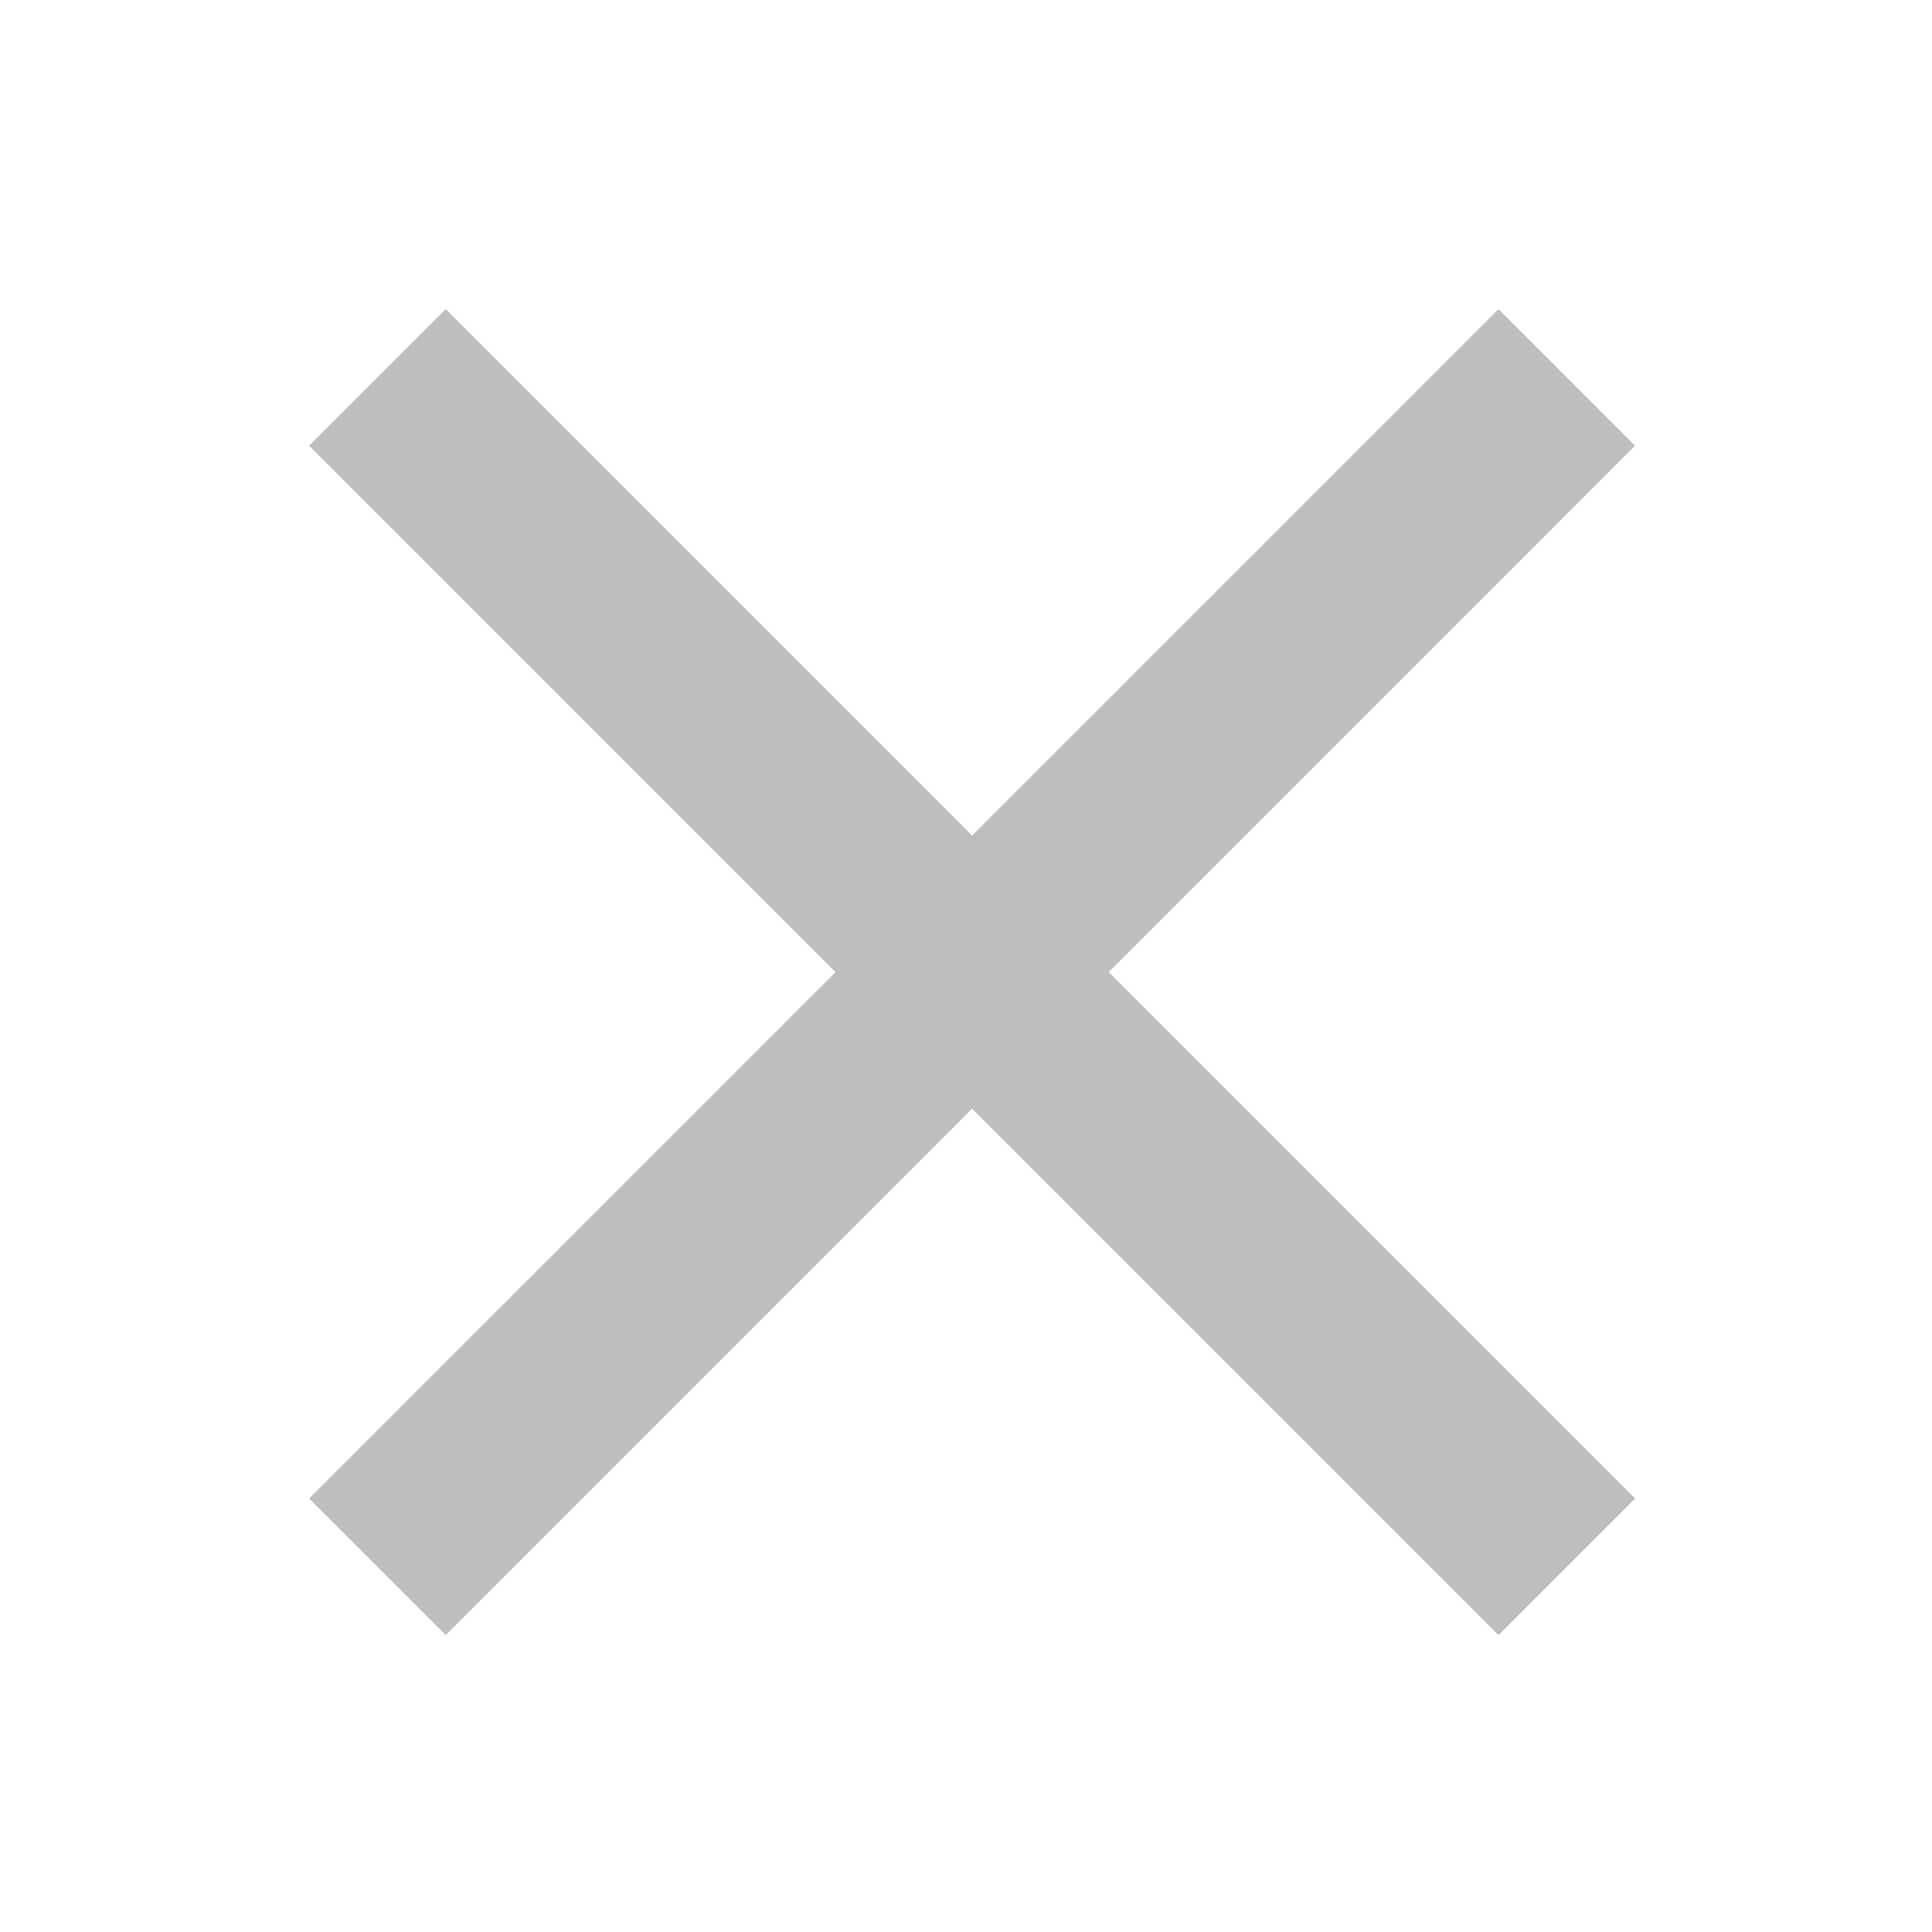
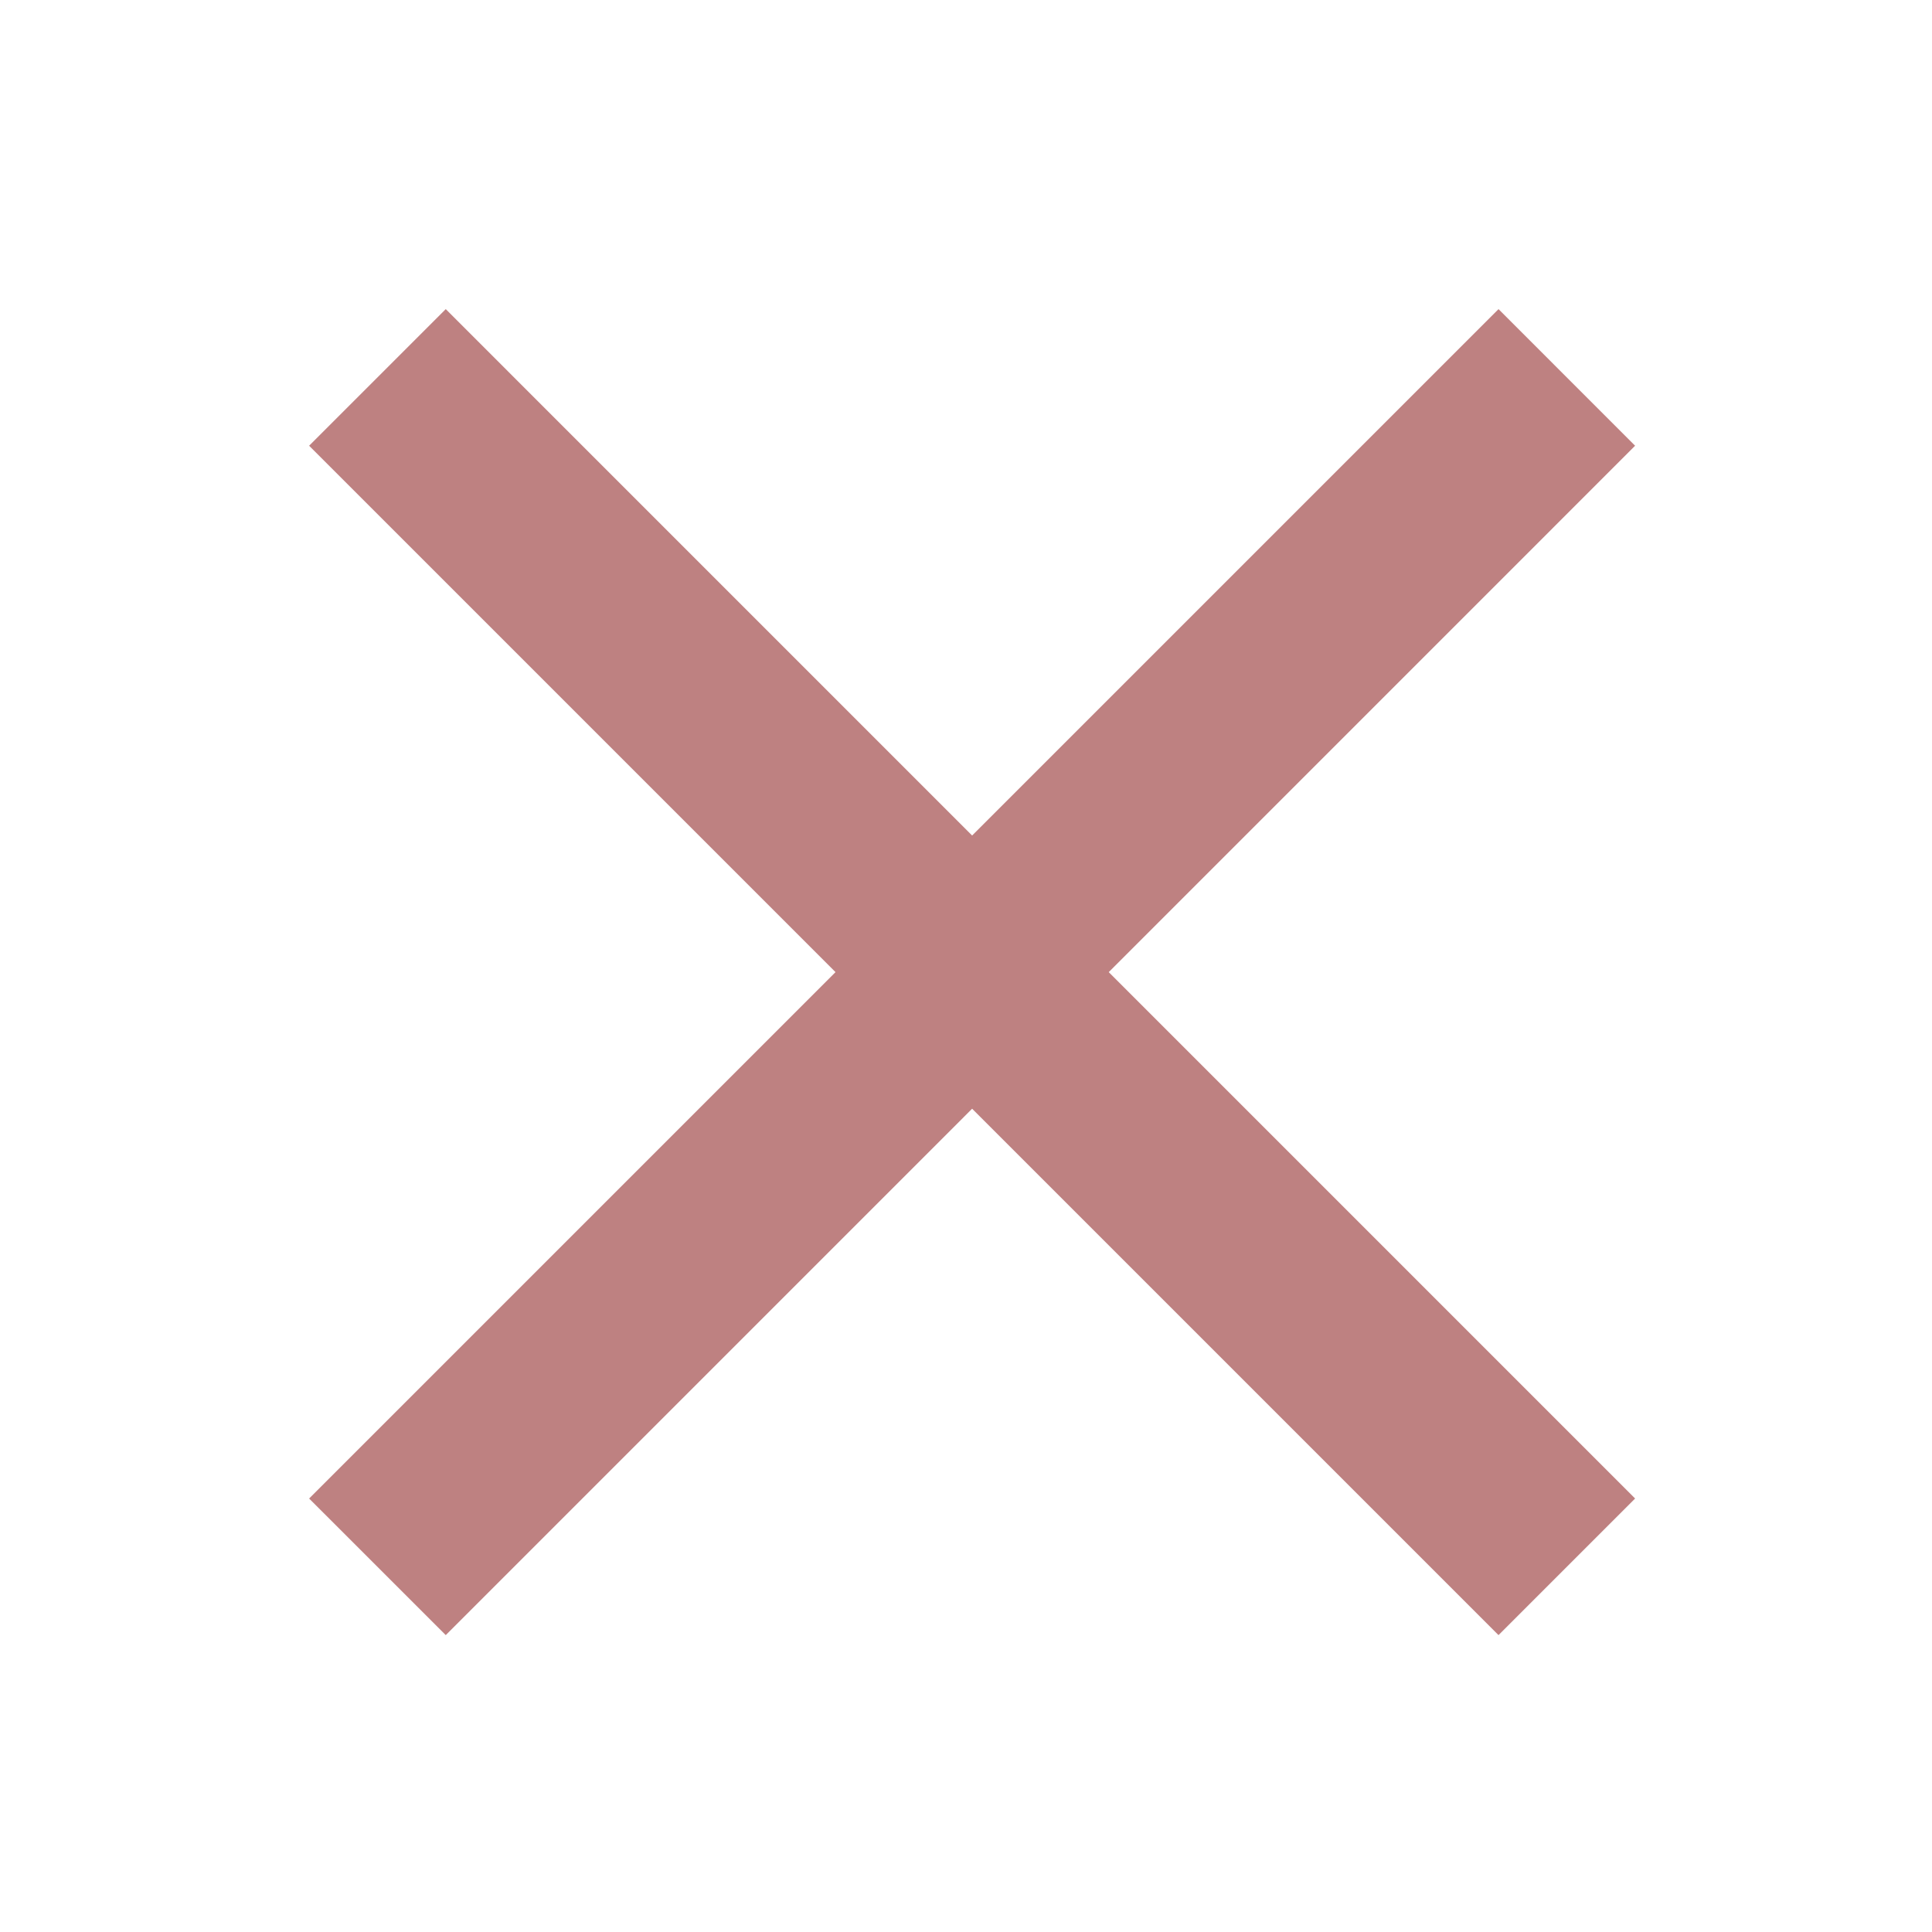
<svg xmlns="http://www.w3.org/2000/svg" height="30px" width="30px" viewBox="0 0 100 100" version="1.1" x="0px" y="0px">
-   <polygon fill="#bebec1" points="77.563 16 50.317 43.246 23.072 16 16 23.071 43.246 50.317 16 77.563 23.072 84.633 50.317 57.387 77.563 84.633 84.633 77.563 57.388 50.317 84.633 23.071" />
+   <polygon fill="#be8181" points="77.563 16 50.317 43.246 23.072 16 16 23.071 43.246 50.317 16 77.563 23.072 84.633 50.317 57.387 77.563 84.633 84.633 77.563 57.388 50.317 84.633 23.071" />
</svg>
